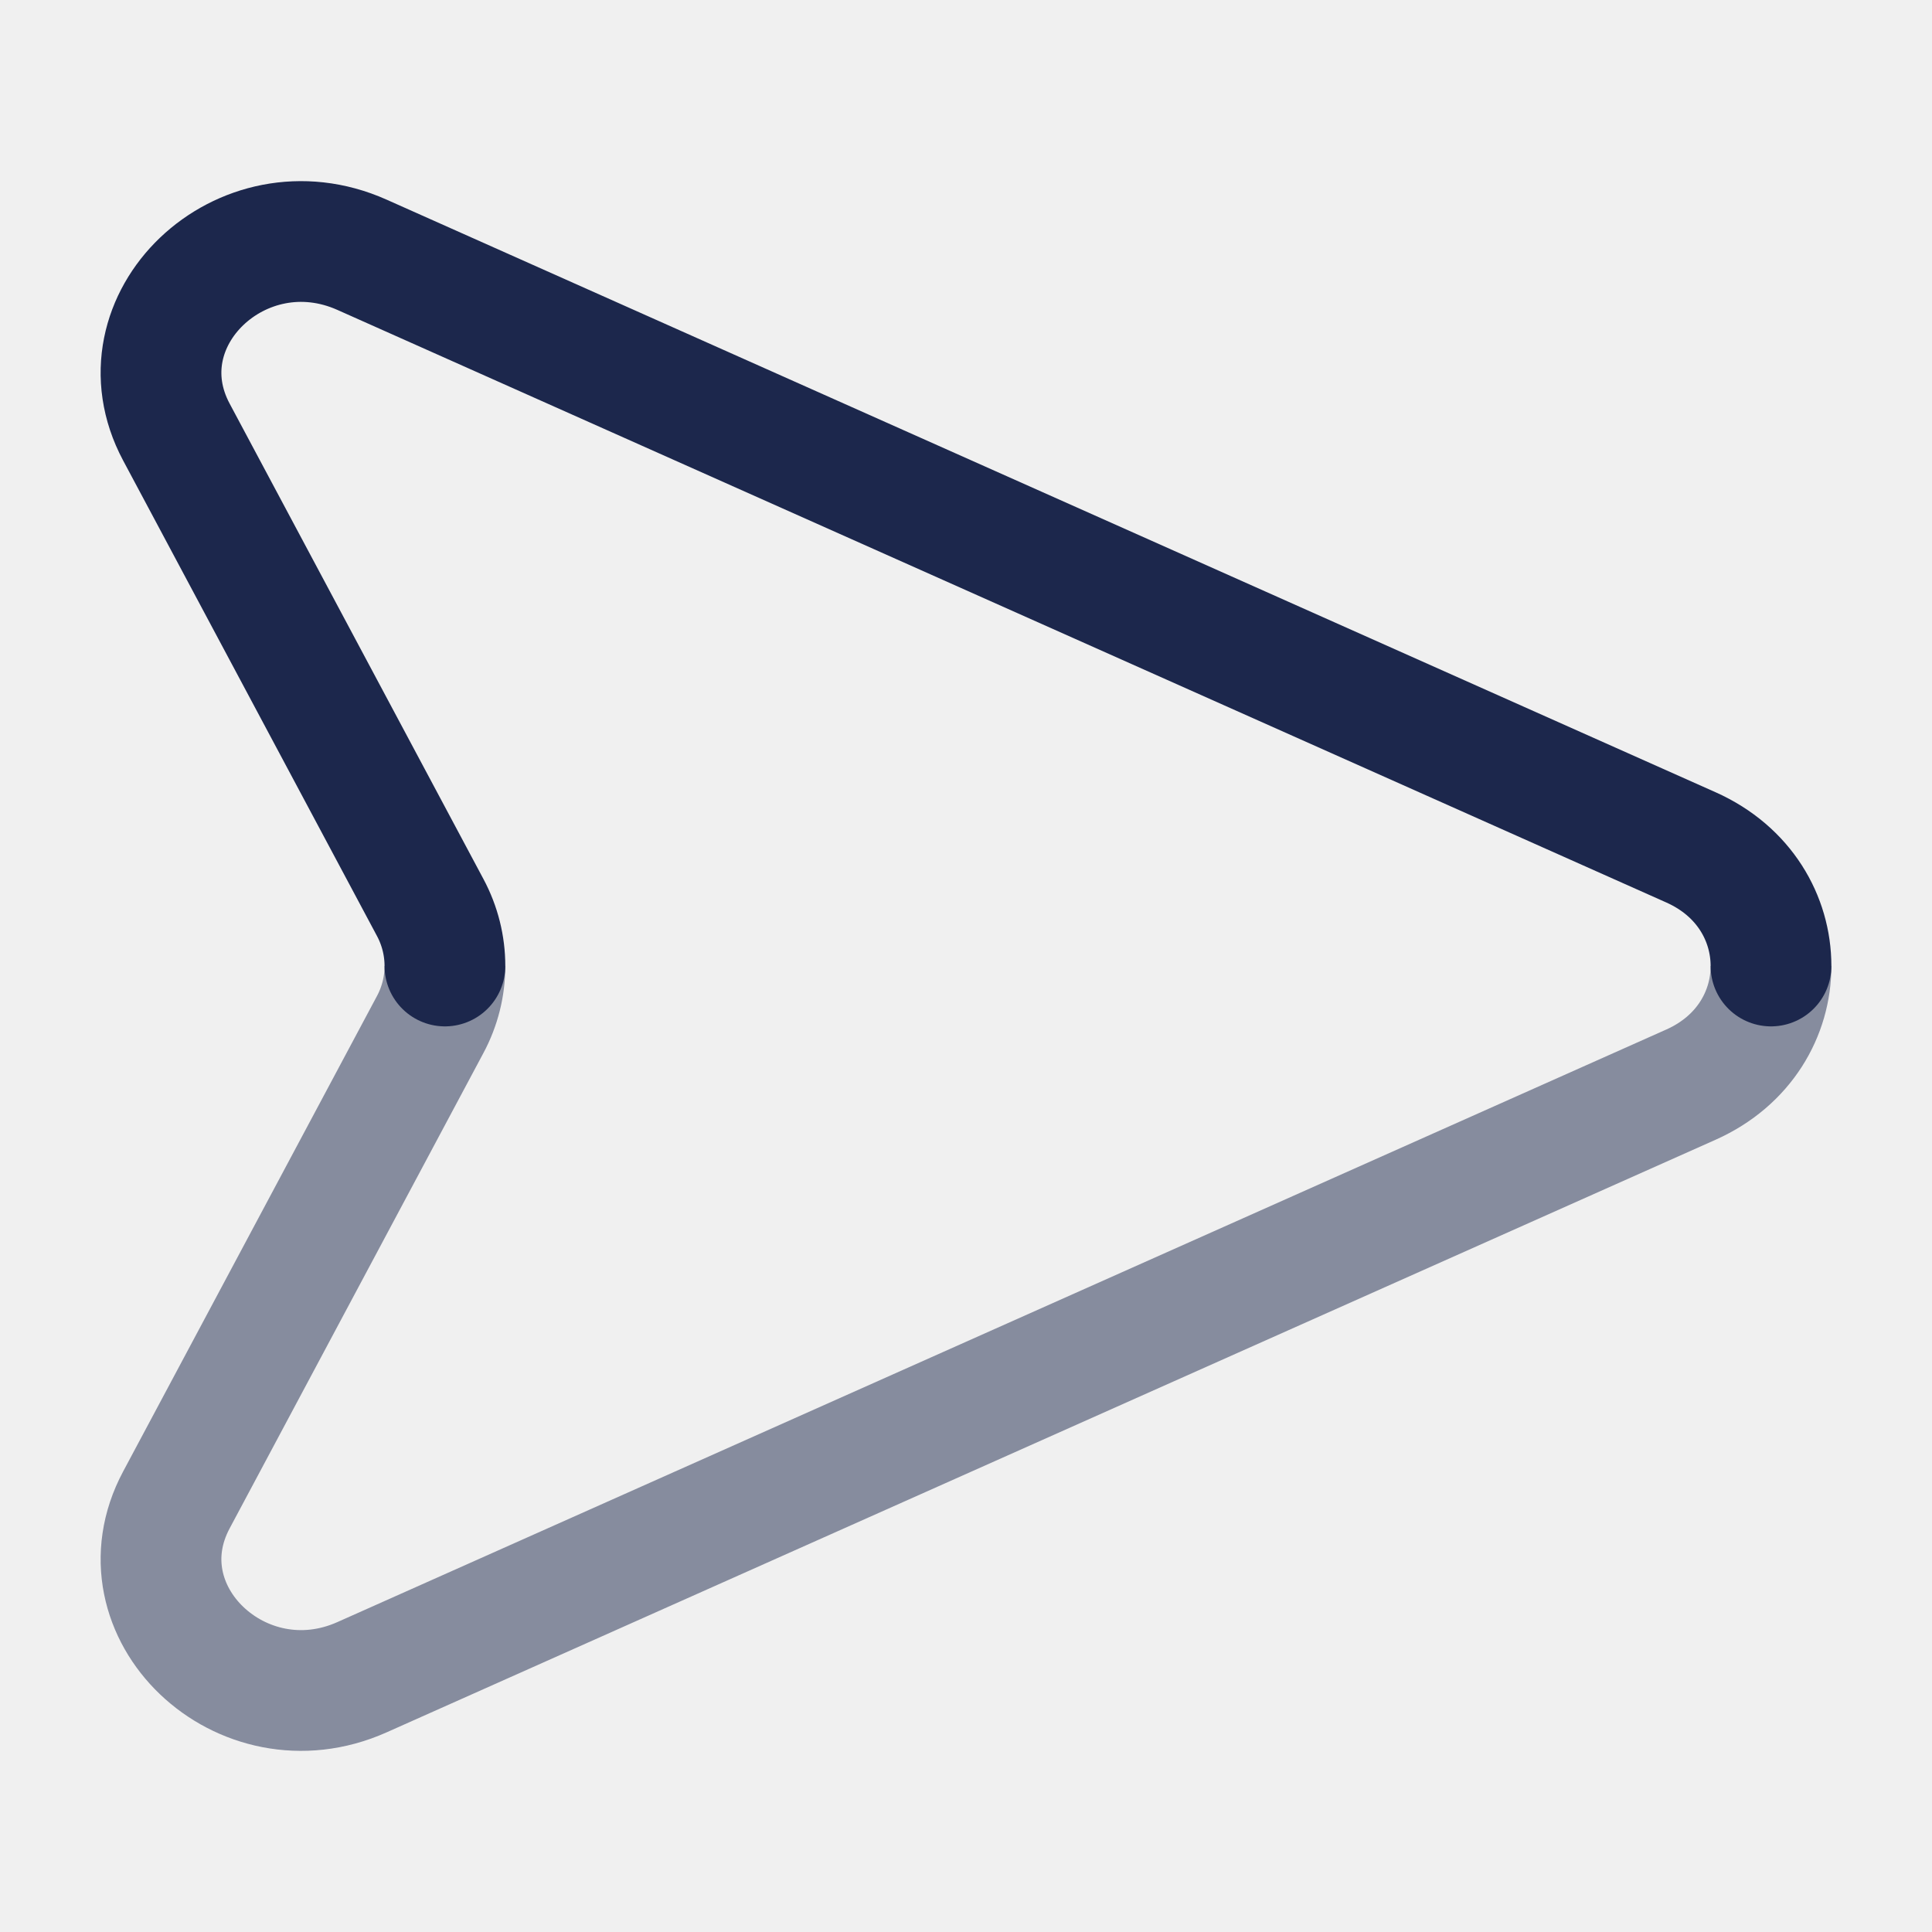
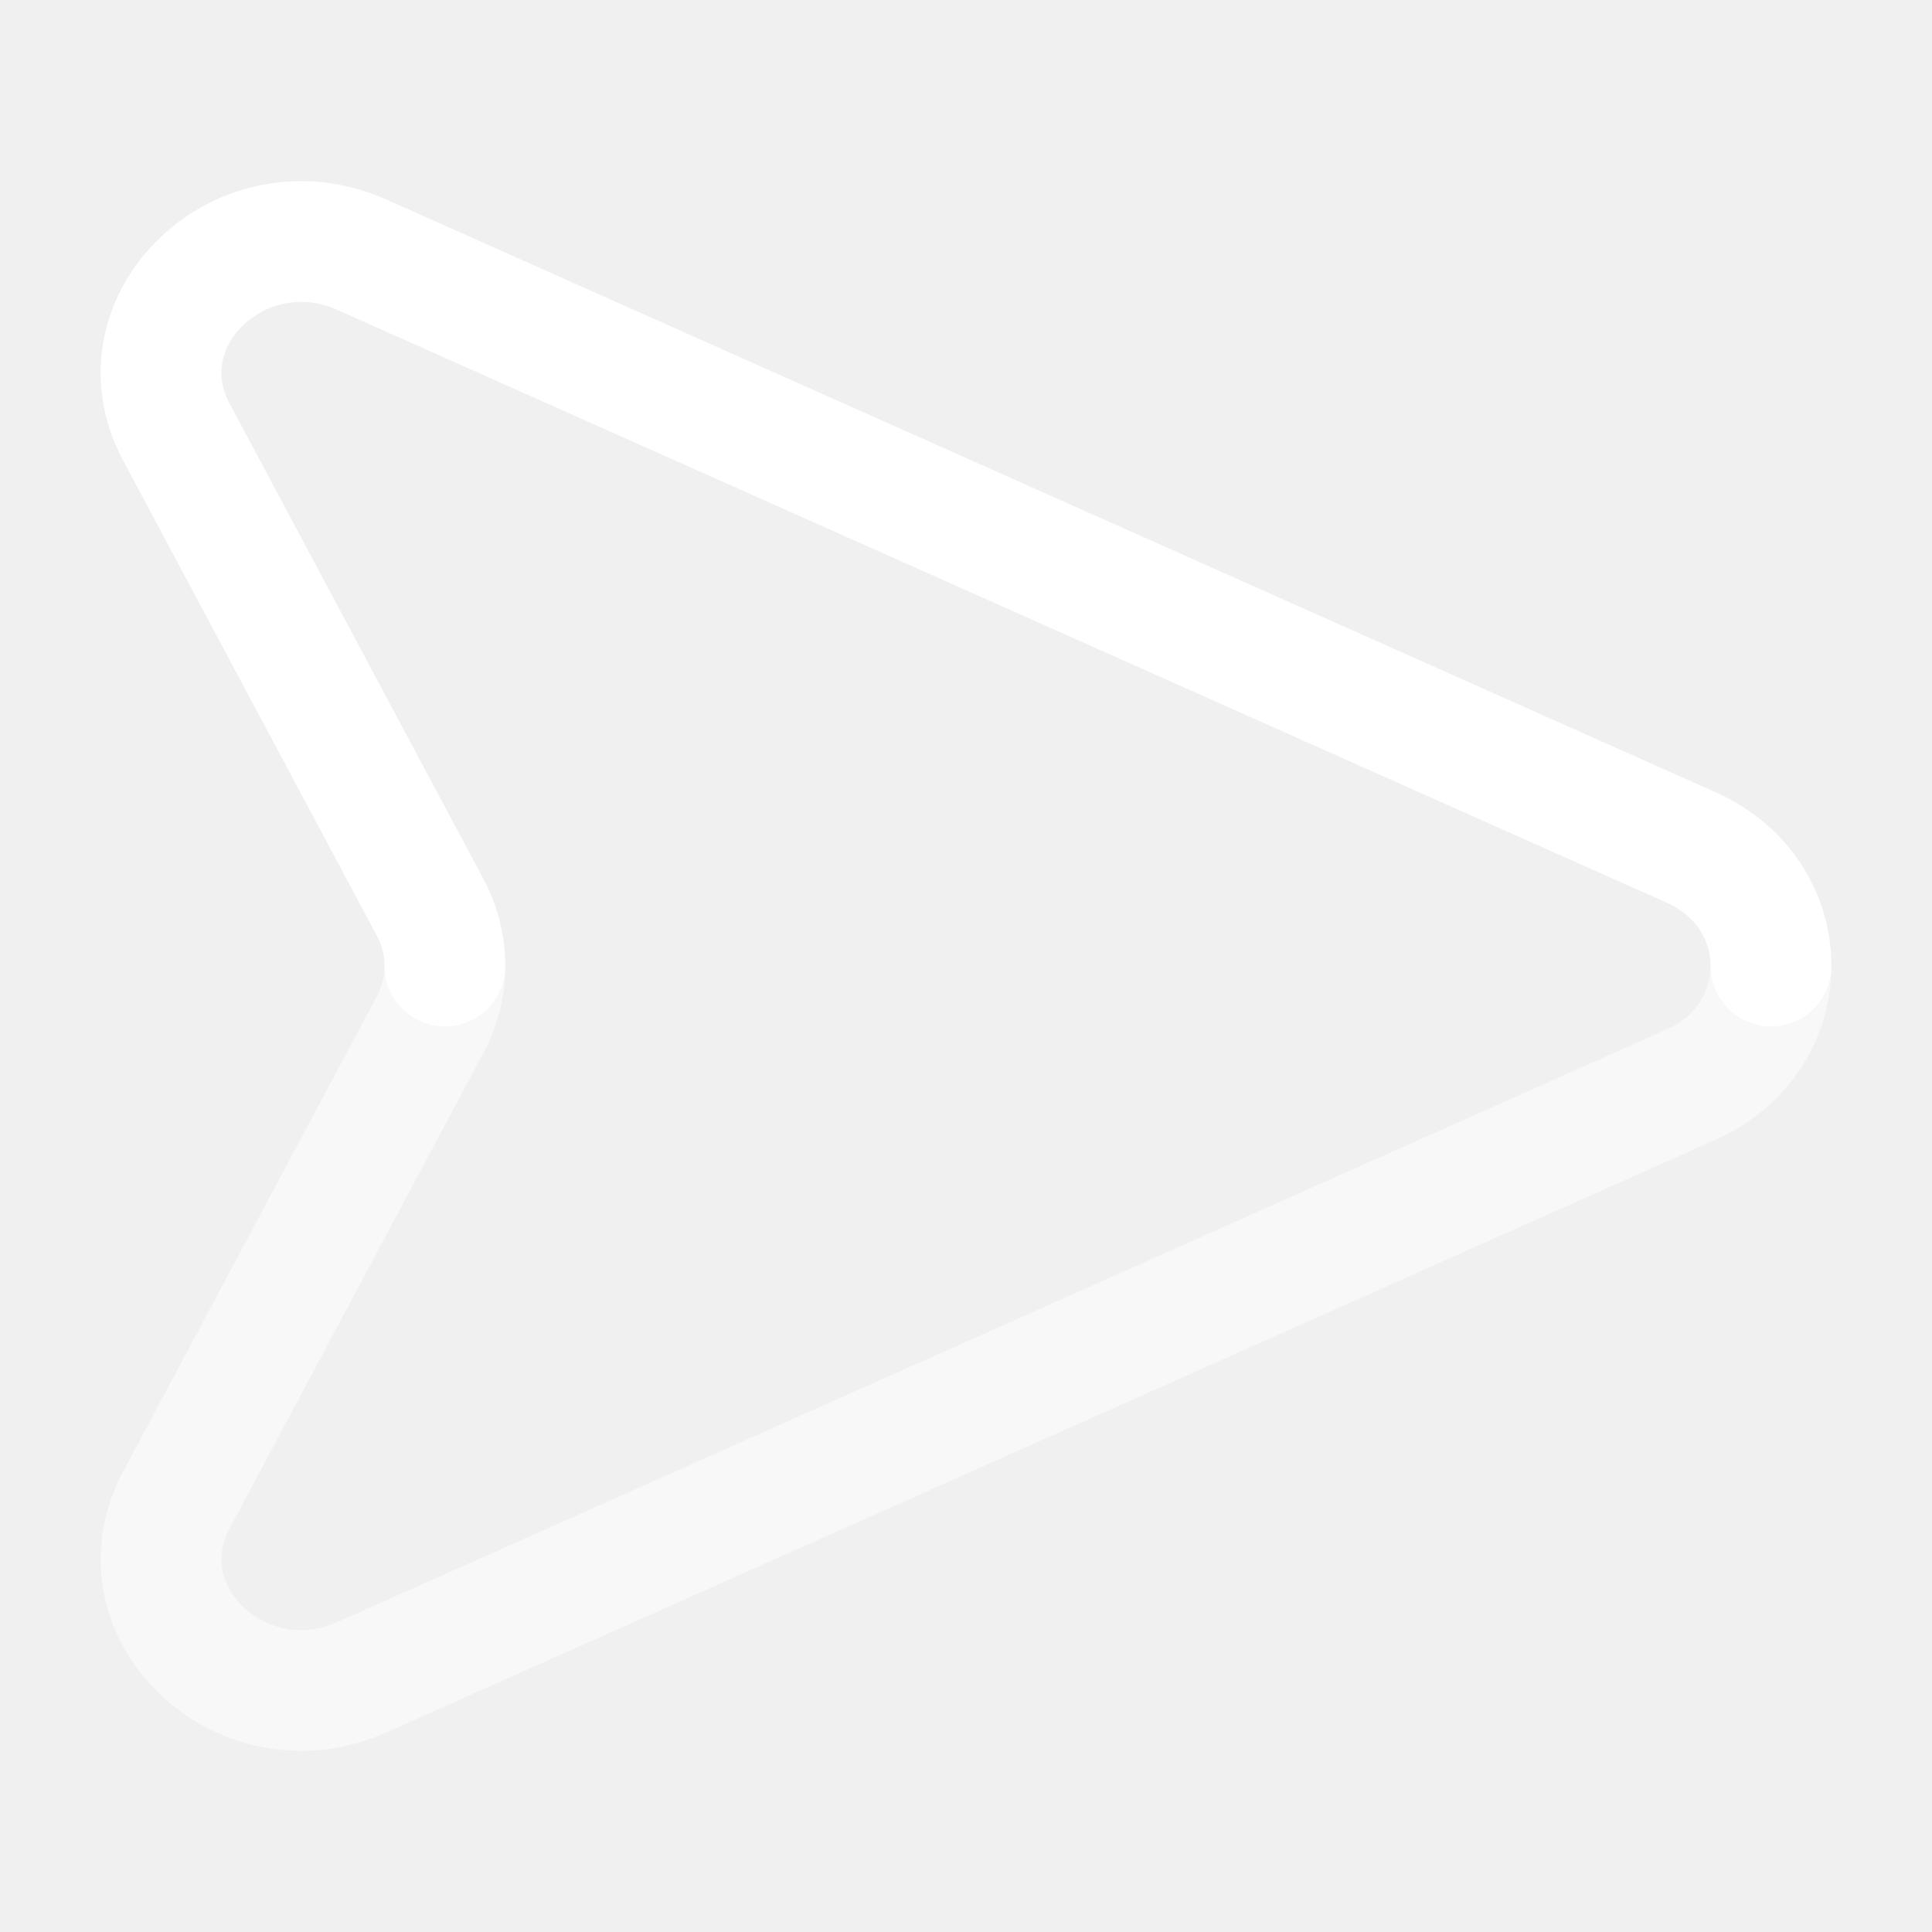
<svg xmlns="http://www.w3.org/2000/svg" width="800px" height="800px" viewBox="0 0 24 24" fill="none">
-   <path d="M5.527 12C5.527 11.75 5.466 11.5 5.343 11.271L2.191 5.367C1.45 3.979 3.002 2.498 4.497 3.165L21.007 10.527C21.669 10.823 22 11.411 22 12" stroke="#1C274C" stroke-width="1.5" stroke-linecap="round" />
-   <path opacity="0.5" d="M5.527 12C5.527 12.25 5.466 12.5 5.343 12.729L2.191 18.633C1.45 20.021 3.002 21.502 4.497 20.835L21.007 13.473C21.669 13.177 22 12.589 22 12" stroke="#1C274C" stroke-width="1.5" />
+   <path d="M5.527 12C5.527 11.75 5.466 11.5 5.343 11.271L2.191 5.367C1.45 3.979 3.002 2.498 4.497 3.165L21.007 10.527C21.669 10.823 22 11.411 22 12" stroke="white" stroke-width="1.5" stroke-linecap="round" />
+   <path opacity="0.5" d="M5.527 12C5.527 12.25 5.466 12.5 5.343 12.729L2.191 18.633C1.45 20.021 3.002 21.502 4.497 20.835L21.007 13.473C21.669 13.177 22 12.589 22 12" stroke="white" stroke-width="1.5" />
</svg>
